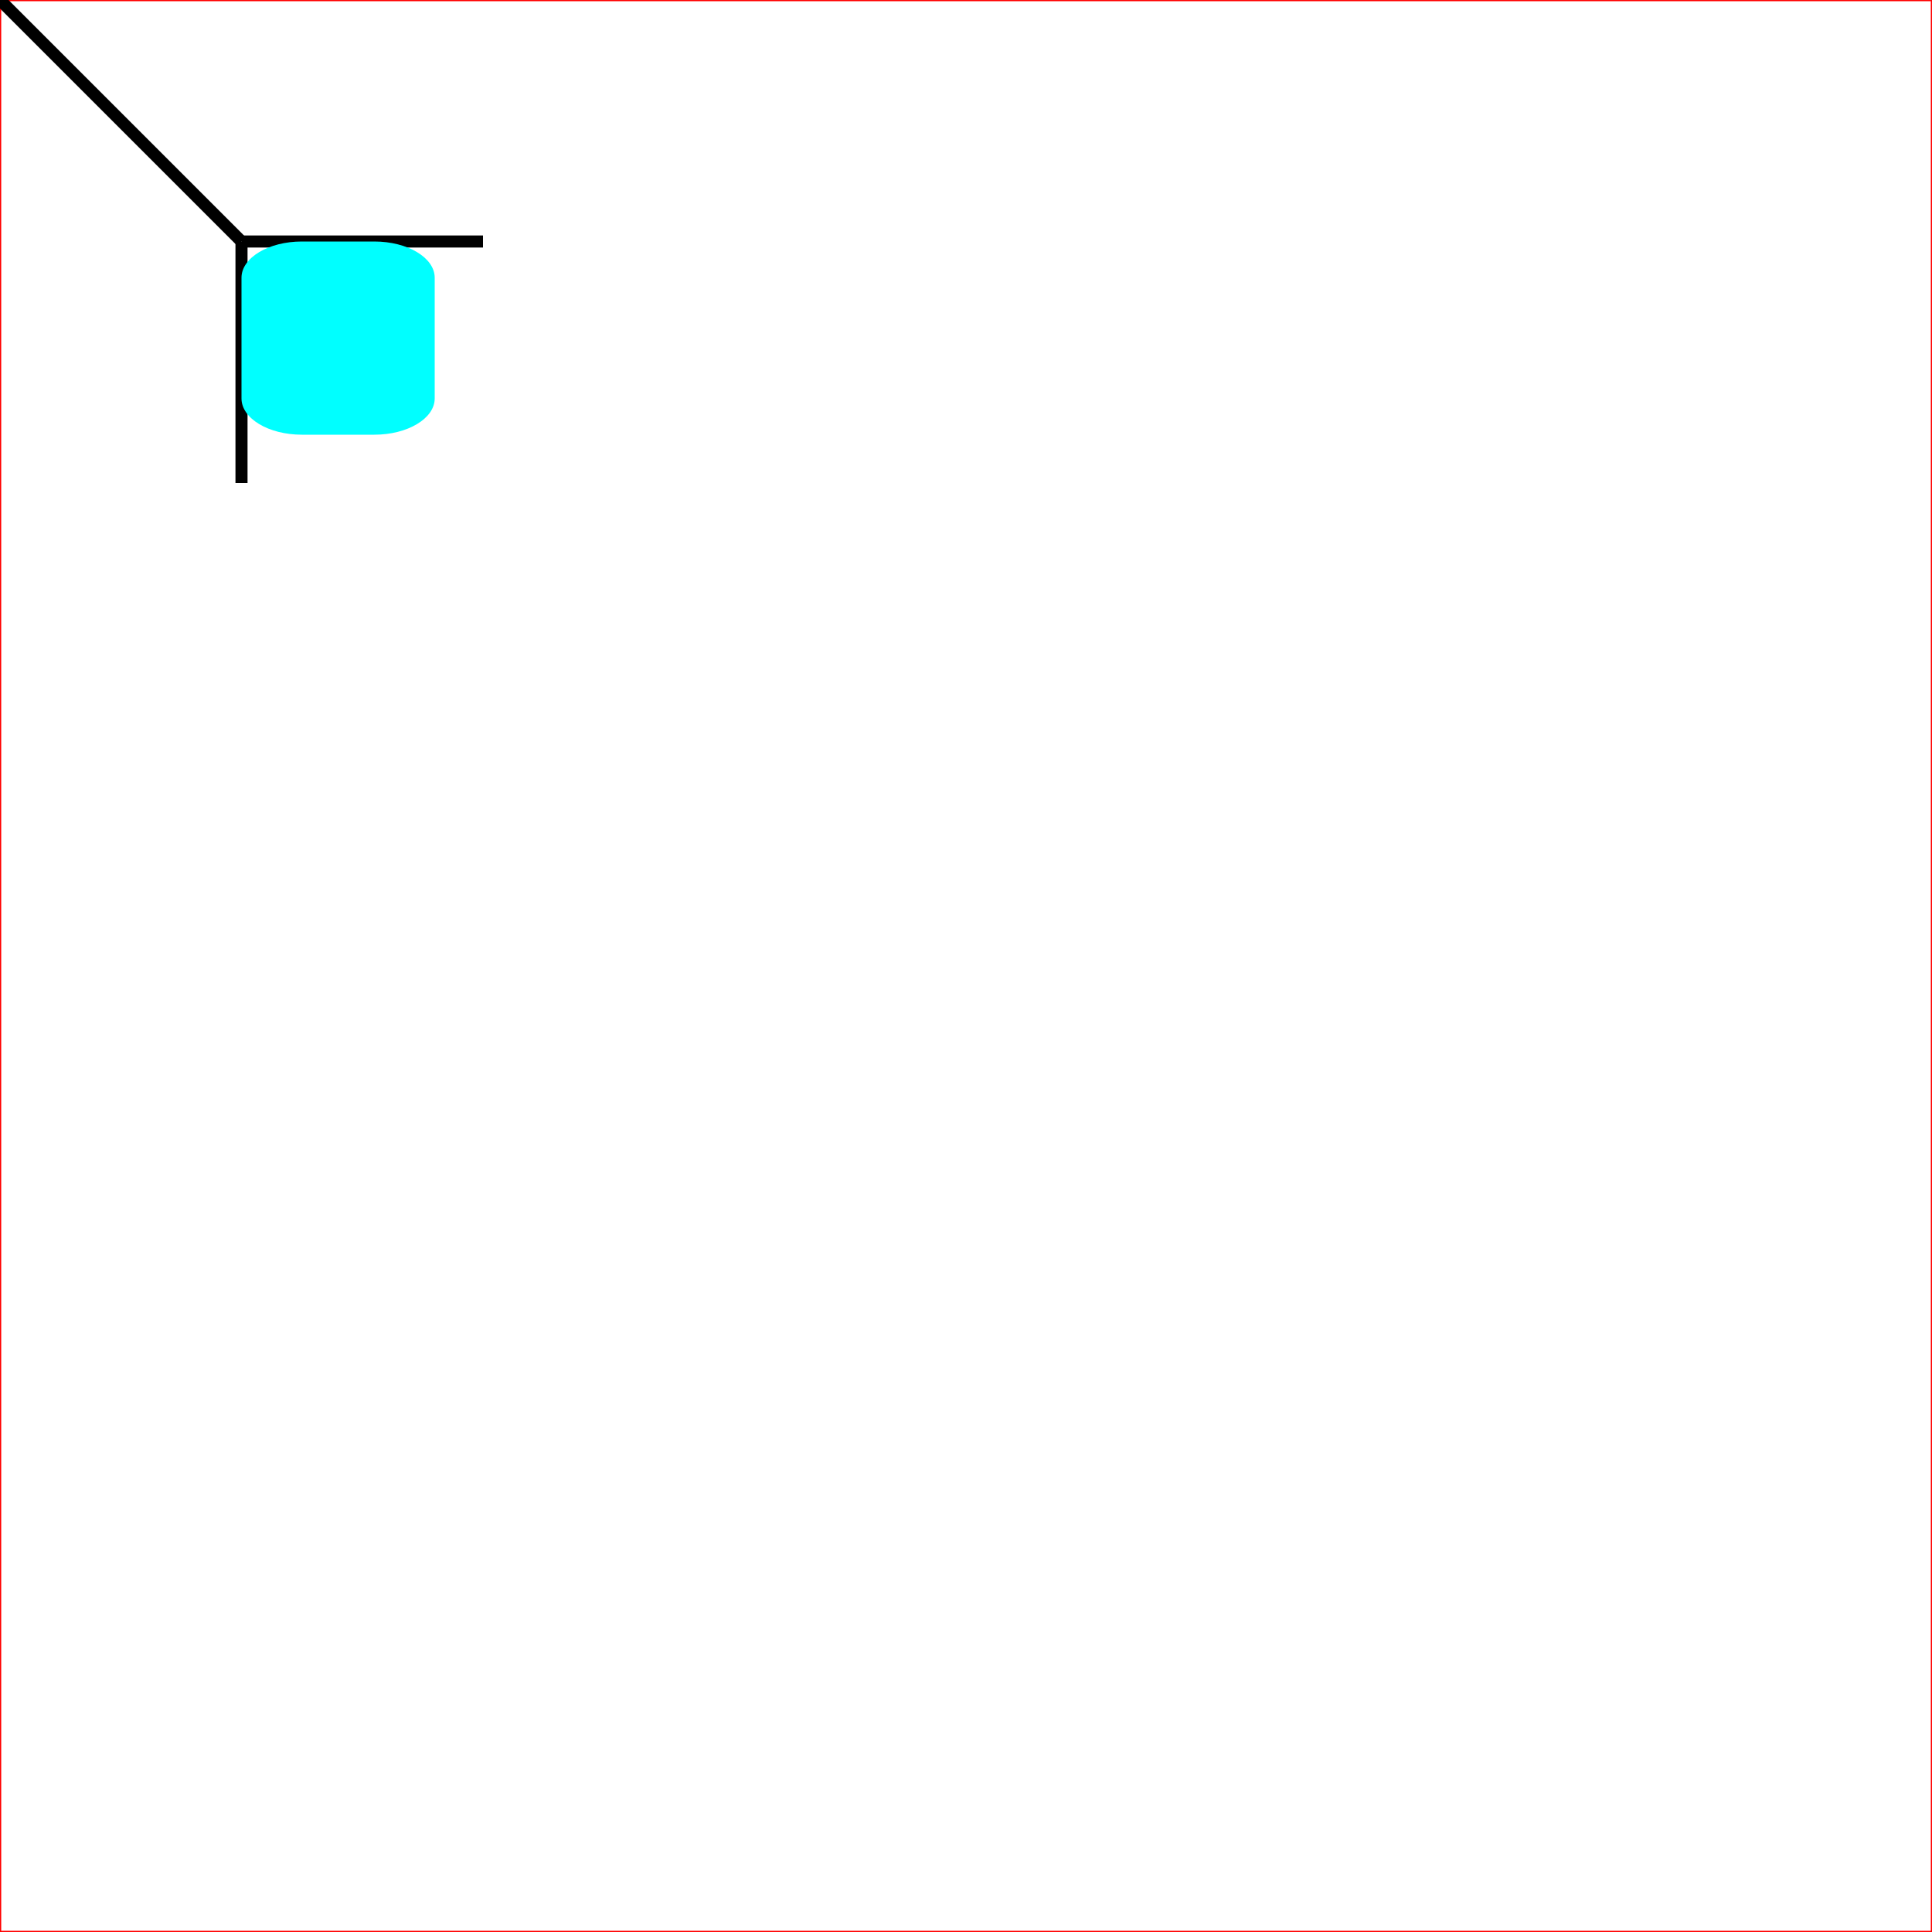
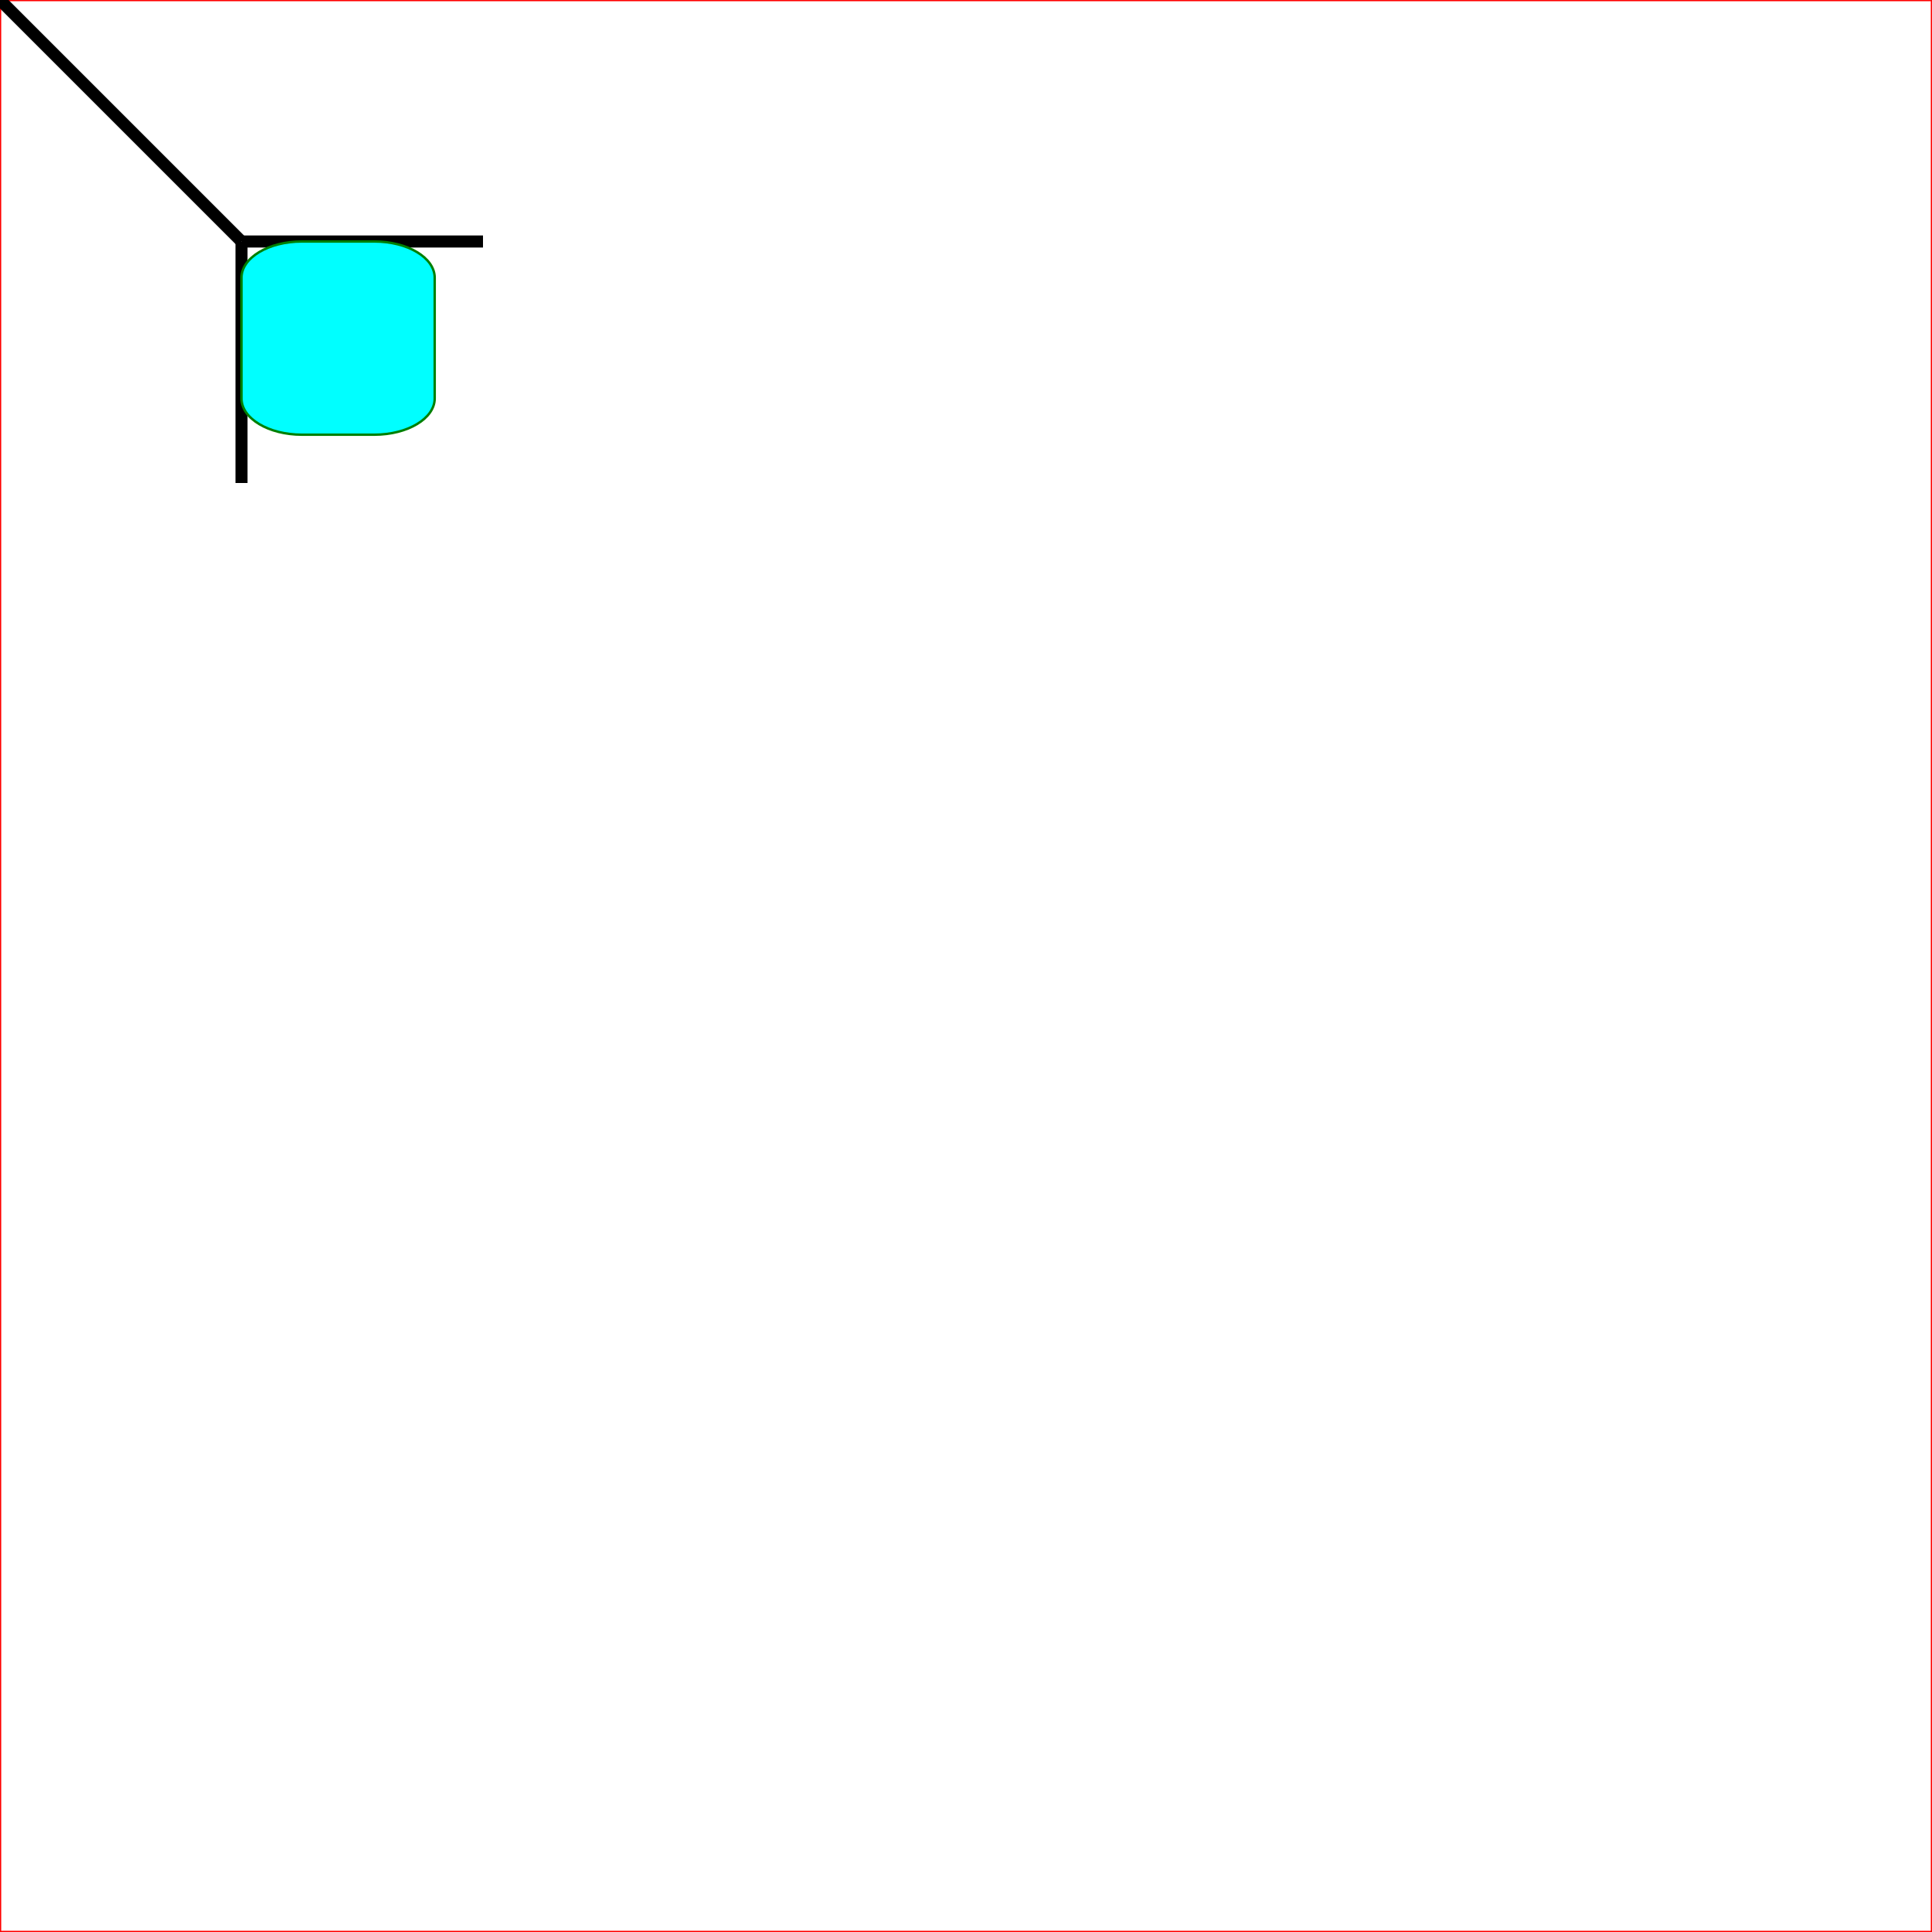
<svg xmlns="http://www.w3.org/2000/svg" version="1.1" width="800" height="800">
  <rect x="0" y="0" width="800" height="800" stroke="red" fill="white" />
  <line x1="0" y1="0" x2="100" y2="100" stroke-width="5" stroke="black" />
  <line x1="100" y1="100" x2="200" y2="100" stroke-width="5" stroke="black" />
  <line x1="100" y1="100" x2="100" y2="200" stroke-width="5" stroke="black" />
-   <rect x="100" y="100" width="80" height="80" rx="25" ry="15" tstroke="green" fill="cyan" />
+   <rect x="100" y="100" width="80" height="80" rx="25" ry="15" stroke="green" fill="cyan" />
</svg>
